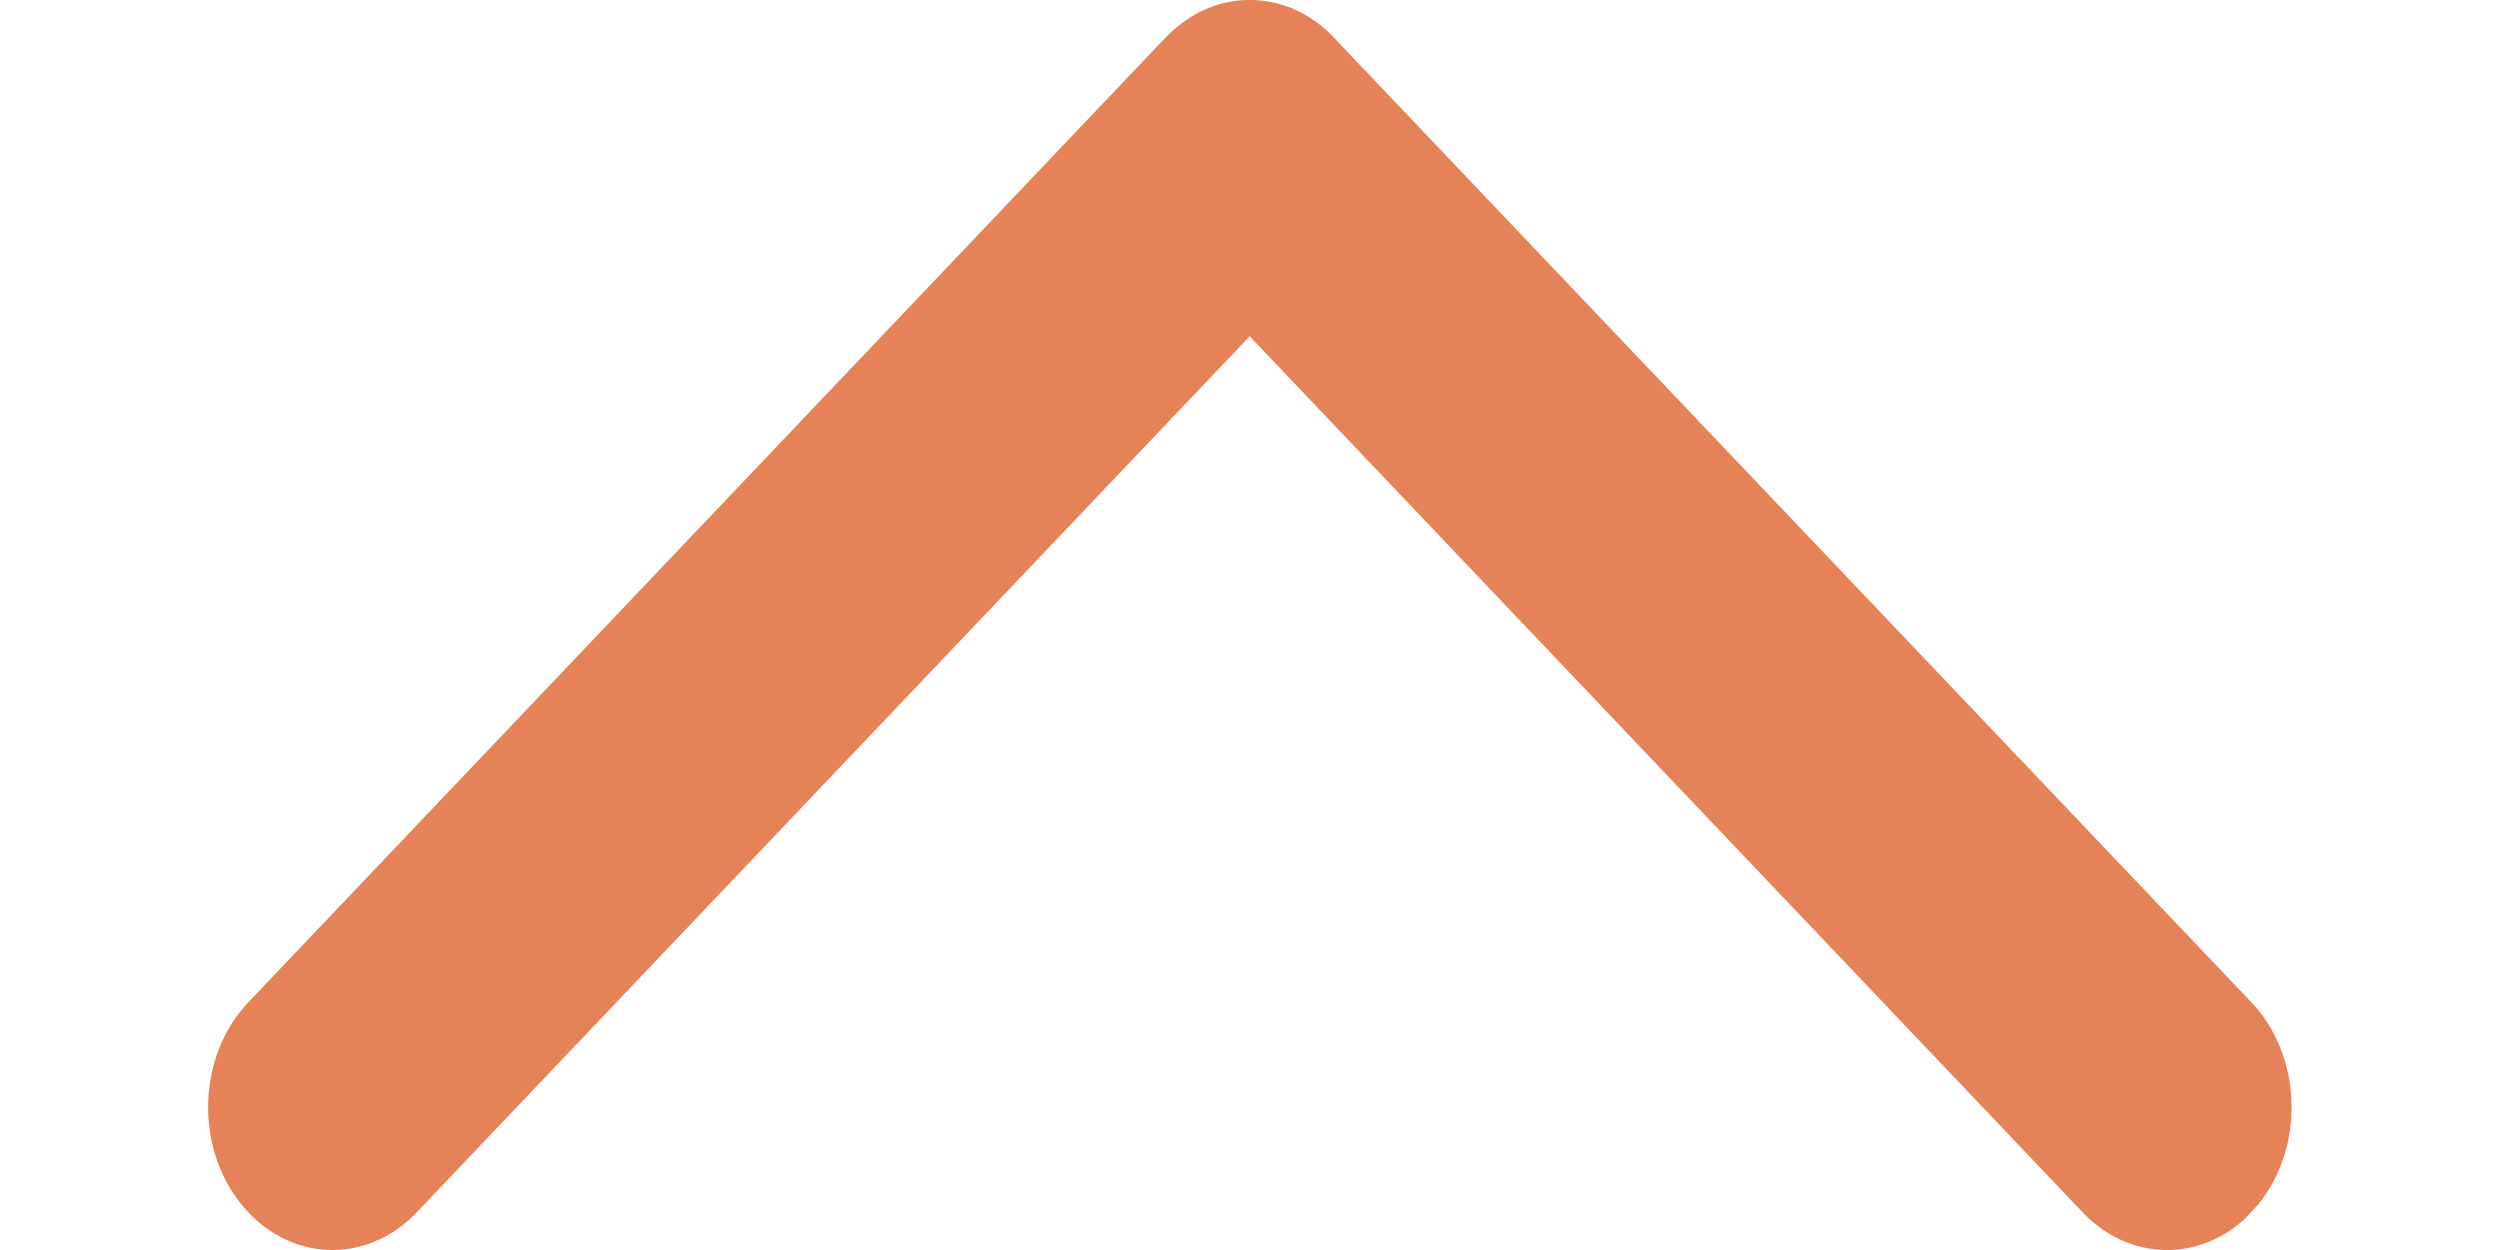
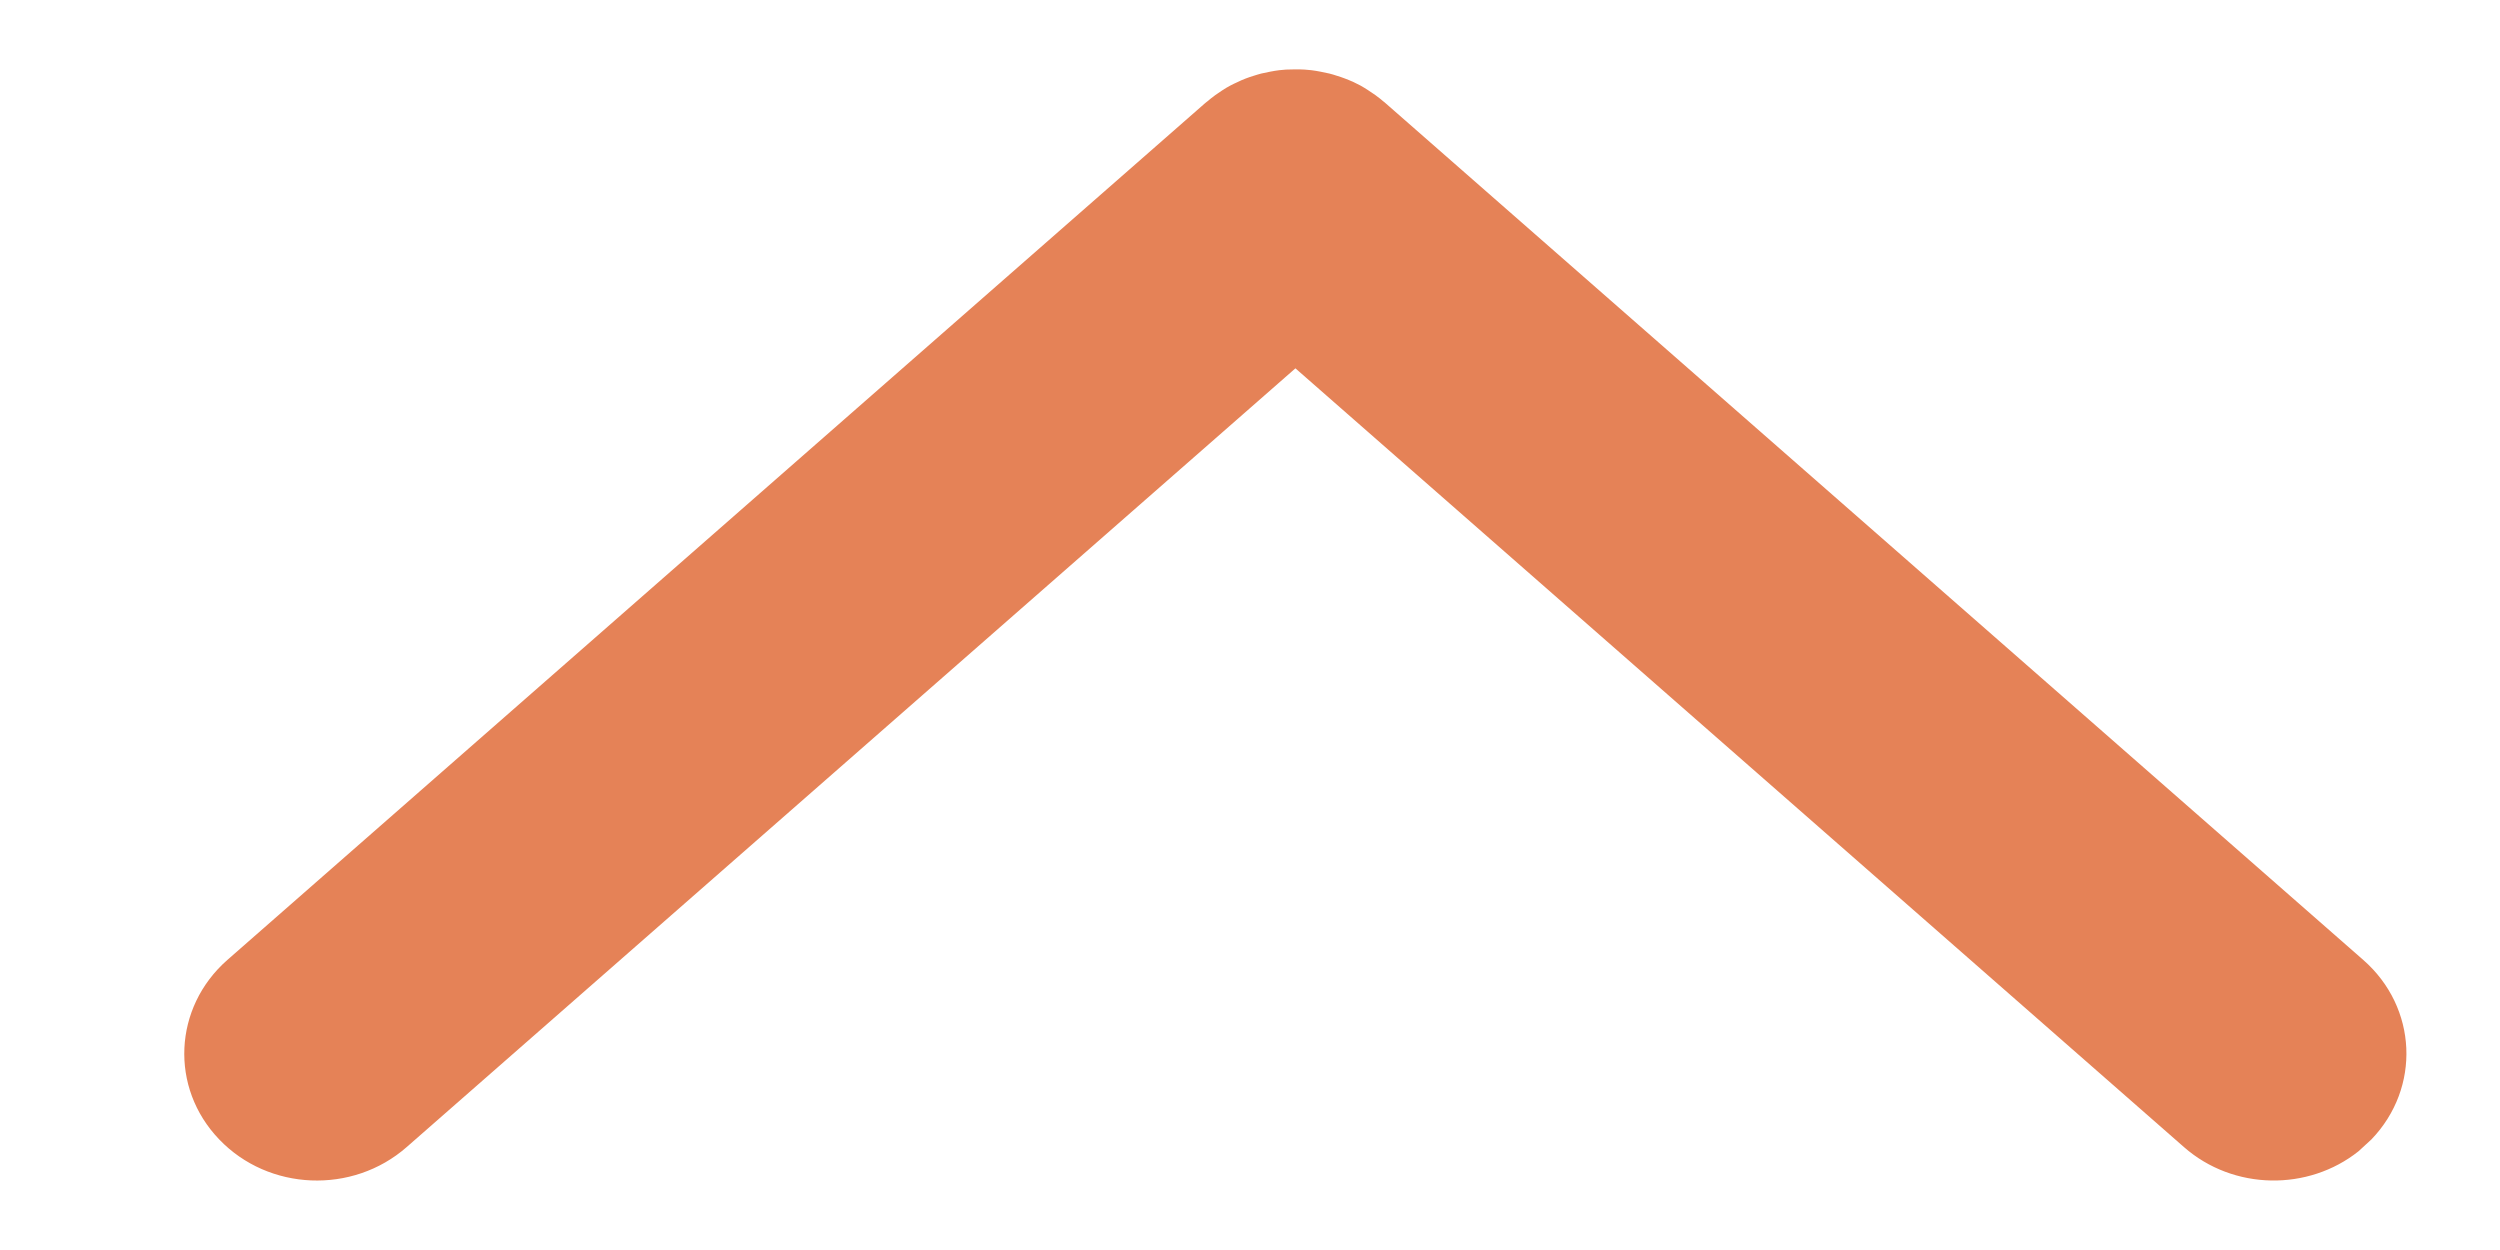
- <svg xmlns="http://www.w3.org/2000/svg" width="8" height="4" viewBox="0 0 8 4" fill="none">
-   <path d="M0.771 3.852C0.919 4.038 1.171 4.05 1.333 3.88L3.999 1.076L6.665 3.88C6.814 4.036 7.038 4.039 7.189 3.895L7.228 3.852C7.377 3.666 7.366 3.377 7.204 3.207L4.268 0.12C4.267 0.118 4.265 0.116 4.263 0.114L4.293 0.148C4.276 0.127 4.258 0.108 4.239 0.092C4.232 0.086 4.225 0.08 4.218 0.075C4.21 0.069 4.203 0.064 4.195 0.059C4.188 0.054 4.181 0.05 4.174 0.046C4.166 0.041 4.157 0.037 4.148 0.033C4.14 0.029 4.133 0.026 4.125 0.023C4.117 0.02 4.109 0.018 4.101 0.015C4.093 0.012 4.084 0.01 4.075 0.008C4.066 0.006 4.057 0.005 4.047 0.003C4.041 0.002 4.034 0.002 4.027 0.001C4.018 0 4.008 -3.49474e-06 3.999 6.51465e-08C3.99 7.64004e-06 3.981 0 3.972 0.001C3.965 0.002 3.958 0.002 3.951 0.003C3.942 0.005 3.933 0.006 3.924 0.008C3.915 0.01 3.906 0.012 3.897 0.015C3.89 0.018 3.882 0.02 3.874 0.023C3.866 0.026 3.858 0.029 3.851 0.033C3.842 0.037 3.833 0.041 3.825 0.046C3.818 0.05 3.811 0.054 3.804 0.059C3.796 0.064 3.788 0.069 3.781 0.075C3.774 0.08 3.767 0.086 3.76 0.092C3.741 0.108 3.723 0.127 3.706 0.148L3.736 0.114C3.734 0.116 3.732 0.118 3.73 0.12L0.795 3.207C0.633 3.377 0.622 3.666 0.771 3.852Z" fill="#E58257" />
+ <svg xmlns="http://www.w3.org/2000/svg" width="12" height="6" viewBox="0 0 12 6" fill="none">
+   <path d="M1.052 5.469C1.289 5.717 1.692 5.734 1.952 5.506L6.218 1.768L10.483 5.506C10.721 5.715 11.08 5.718 11.321 5.526L11.383 5.469C11.621 5.221 11.604 4.836 11.344 4.608L6.648 0.493C6.645 0.49 6.642 0.488 6.639 0.485L6.687 0.531C6.66 0.503 6.632 0.478 6.601 0.456C6.59 0.448 6.578 0.44 6.567 0.433C6.555 0.425 6.543 0.418 6.531 0.411C6.519 0.405 6.508 0.4 6.497 0.394C6.483 0.388 6.47 0.382 6.456 0.377C6.443 0.372 6.431 0.368 6.418 0.364C6.406 0.36 6.393 0.356 6.381 0.353C6.367 0.35 6.353 0.347 6.338 0.344C6.324 0.341 6.309 0.339 6.295 0.337C6.284 0.336 6.273 0.335 6.262 0.334C6.247 0.333 6.232 0.333 6.217 0.333C6.203 0.333 6.188 0.334 6.173 0.334C6.162 0.335 6.151 0.336 6.14 0.337C6.126 0.339 6.111 0.341 6.097 0.344C6.083 0.347 6.068 0.35 6.054 0.353C6.042 0.356 6.03 0.36 6.017 0.364C6.004 0.368 5.992 0.372 5.979 0.377C5.966 0.382 5.952 0.388 5.938 0.395C5.927 0.4 5.916 0.405 5.905 0.411C5.892 0.418 5.88 0.425 5.868 0.433C5.857 0.44 5.845 0.448 5.834 0.456C5.804 0.478 5.775 0.503 5.748 0.531L5.796 0.485C5.793 0.488 5.79 0.49 5.787 0.493L1.091 4.608C0.832 4.836 0.814 5.221 1.052 5.469Z" fill="#E58257" />
</svg>
